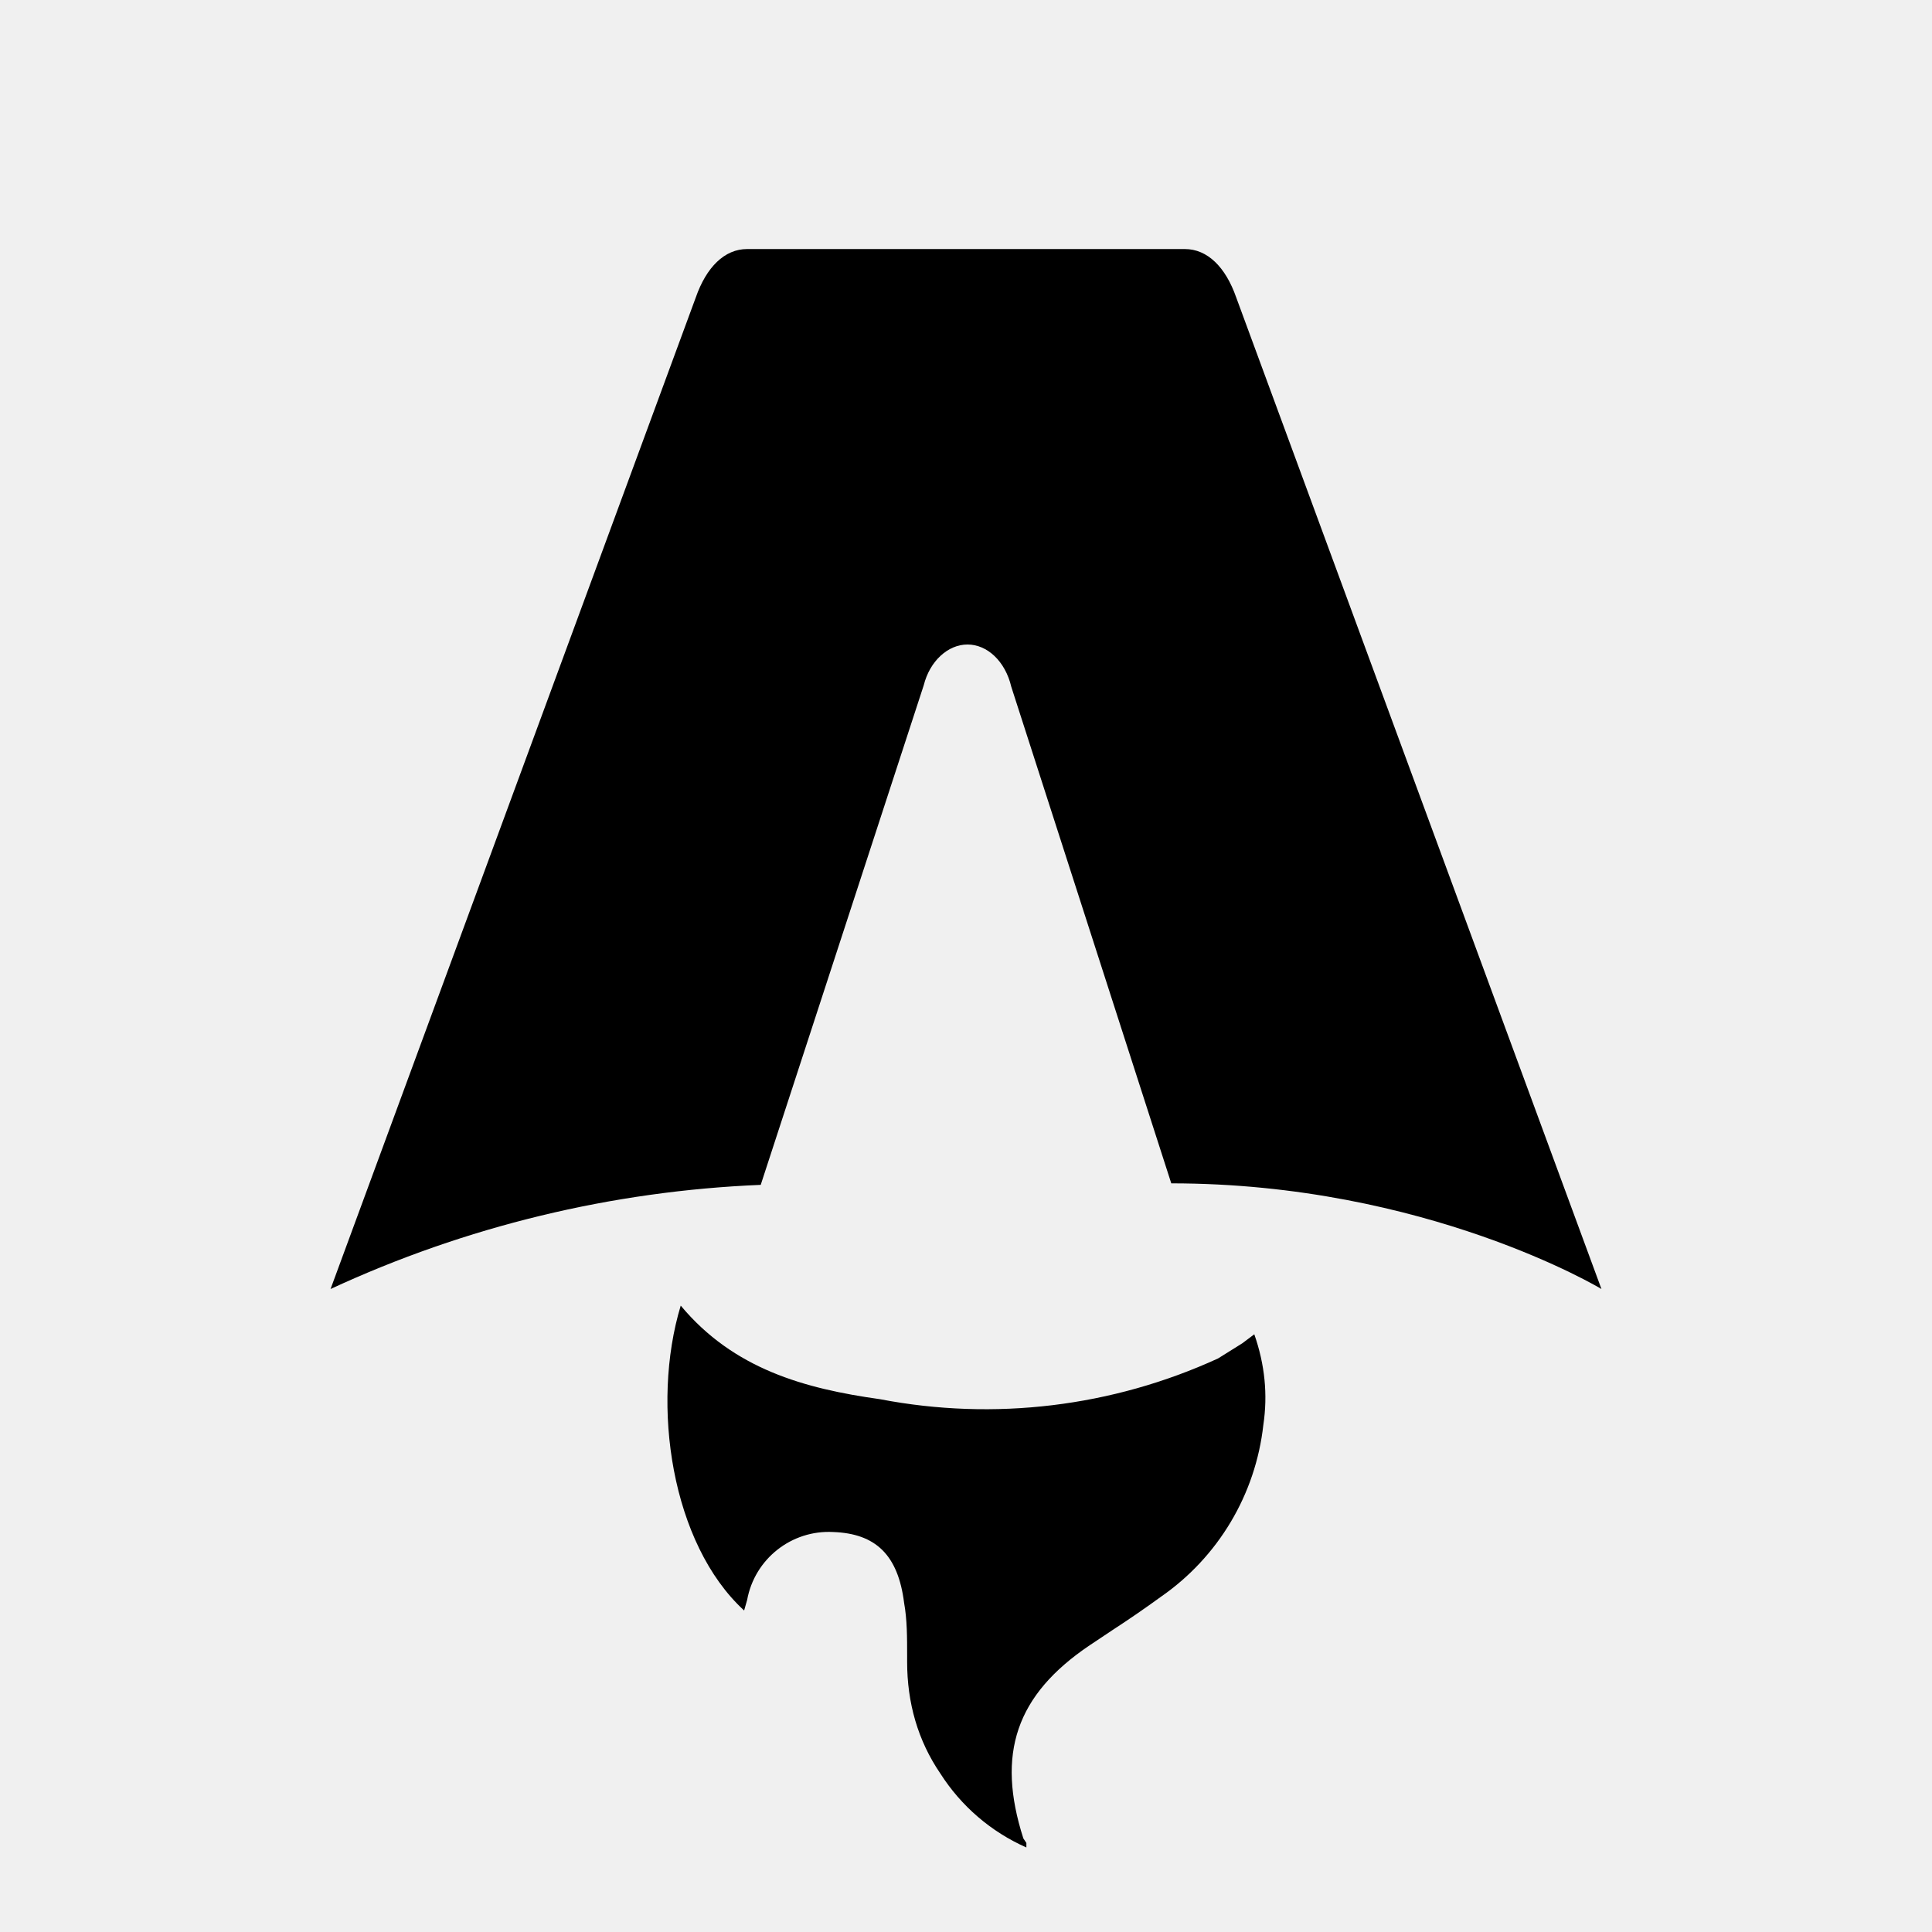
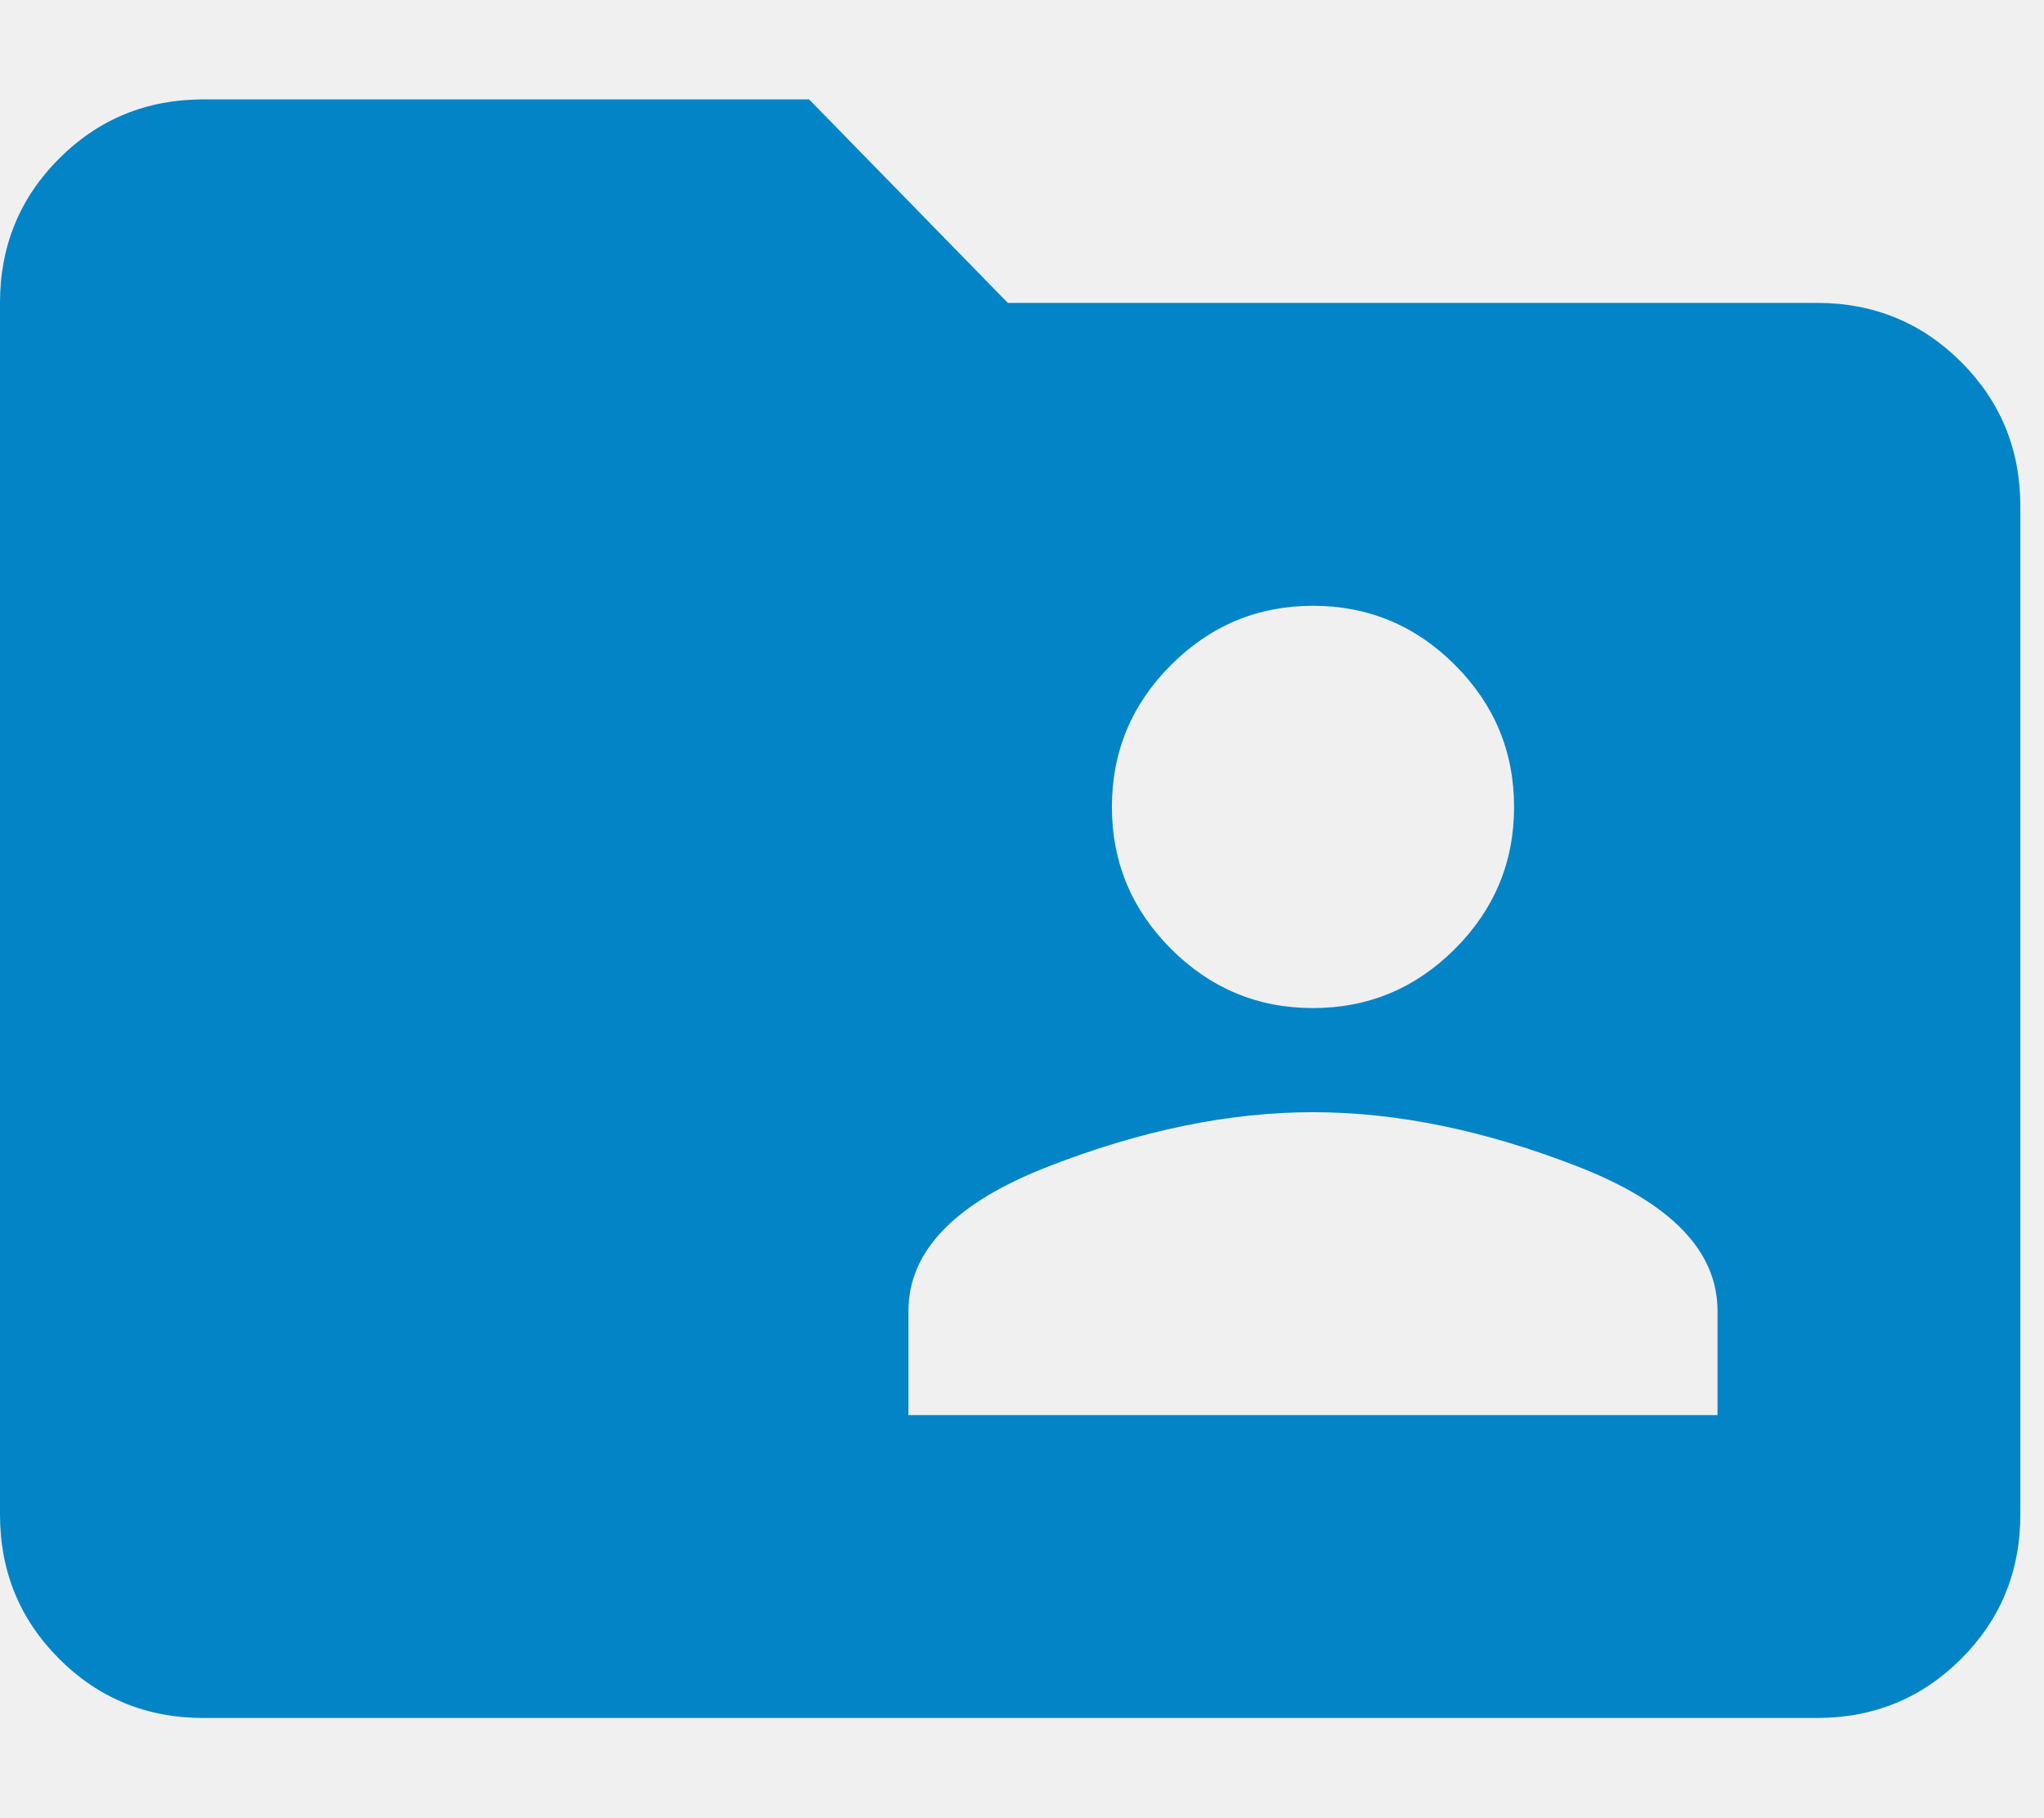
- <svg xmlns="http://www.w3.org/2000/svg" fill="none" viewBox="0 0 128 128">
-   <path d="M50.4 78.5a75.1 75.1 0 0 0-28.5 6.9l24.2-65.7c.7-2 1.9-3.2 3.4-3.2h29c1.5 0 2.7 1.2 3.4 3.2l24.2 65.7s-11.6-7-28.5-7L67 45.5c-.4-1.7-1.6-2.8-2.9-2.8-1.3 0-2.5 1.1-2.9 2.7L50.4 78.5Zm-1.1 28.2Zm-4.2-20.2c-2 6.6-.6 15.8 4.2 20.2a17.5 17.5 0 0 1 .2-.7 5.5 5.5 0 0 1 5.7-4.5c2.8.1 4.3 1.5 4.7 4.7.2 1.1.2 2.3.2 3.5v.4c0 2.7.7 5.2 2.2 7.4a13 13 0 0 0 5.7 4.9v-.3l-.2-.3c-1.8-5.6-.5-9.5 4.4-12.8l1.5-1a73 73 0 0 0 3.2-2.2 16 16 0 0 0 6.8-11.4c.3-2 .1-4-.6-6l-.8.6-1.6 1a37 37 0 0 1-22.4 2.7c-5-.7-9.7-2-13.2-6.2Z" />
-   <style>
-         path { fill: #000; }
-         @media (prefers-color-scheme: dark) {
-             path { fill: #FFF; }
-         }
-     </style>
+ <svg xmlns="http://www.w3.org/2000/svg" width="144" height="128" viewBox="0 0 432 384">
+   <path fill="#0284c7" d="M384 64q18 0 30.5 12.5T427 107v213q0 18-12.5 30.5T384 363H43q-18 0-30.5-12.5T0 320V64q0-18 12.5-30.5T43 21h128l42 43zm-106.5 64q-17.5 0-30 12.5t-12.5 30t12.5 30t30 12.5t30-12.5t12.5-30t-12.5-30t-30-12.5M363 299v-22q0-19-29.5-30.5t-56-11.5t-56 11.5T192 277v22z" />
</svg>
